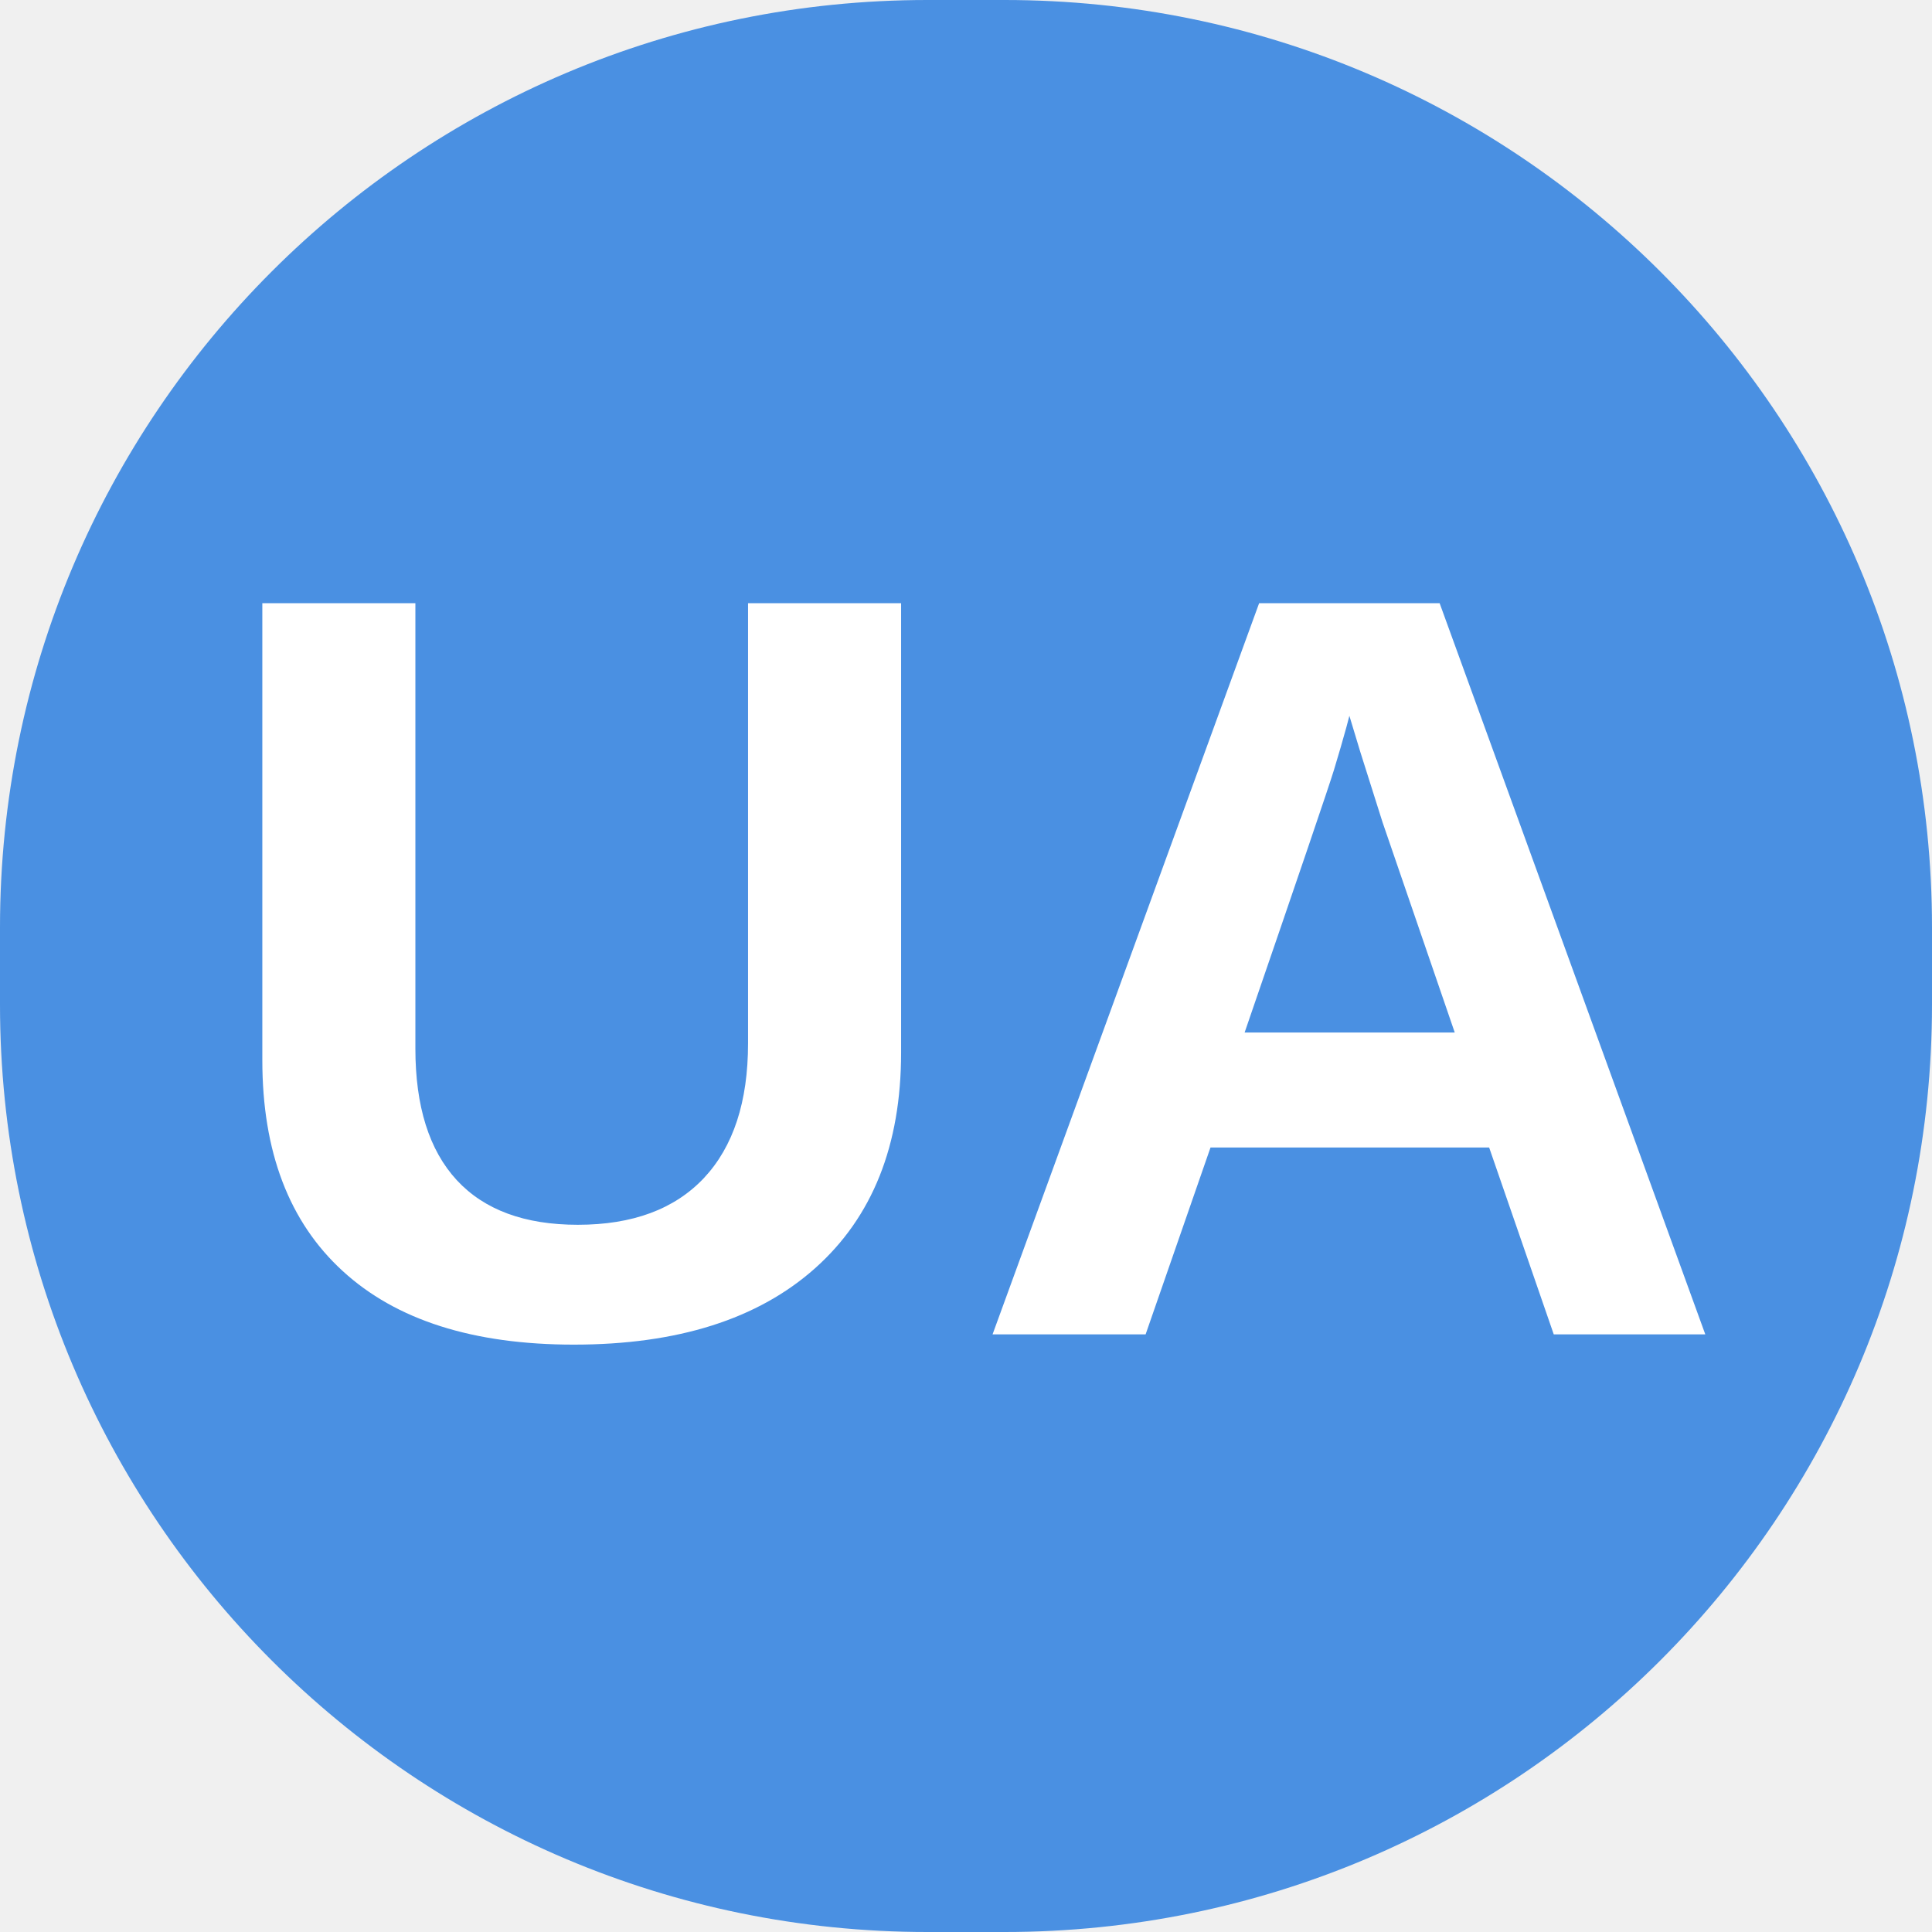
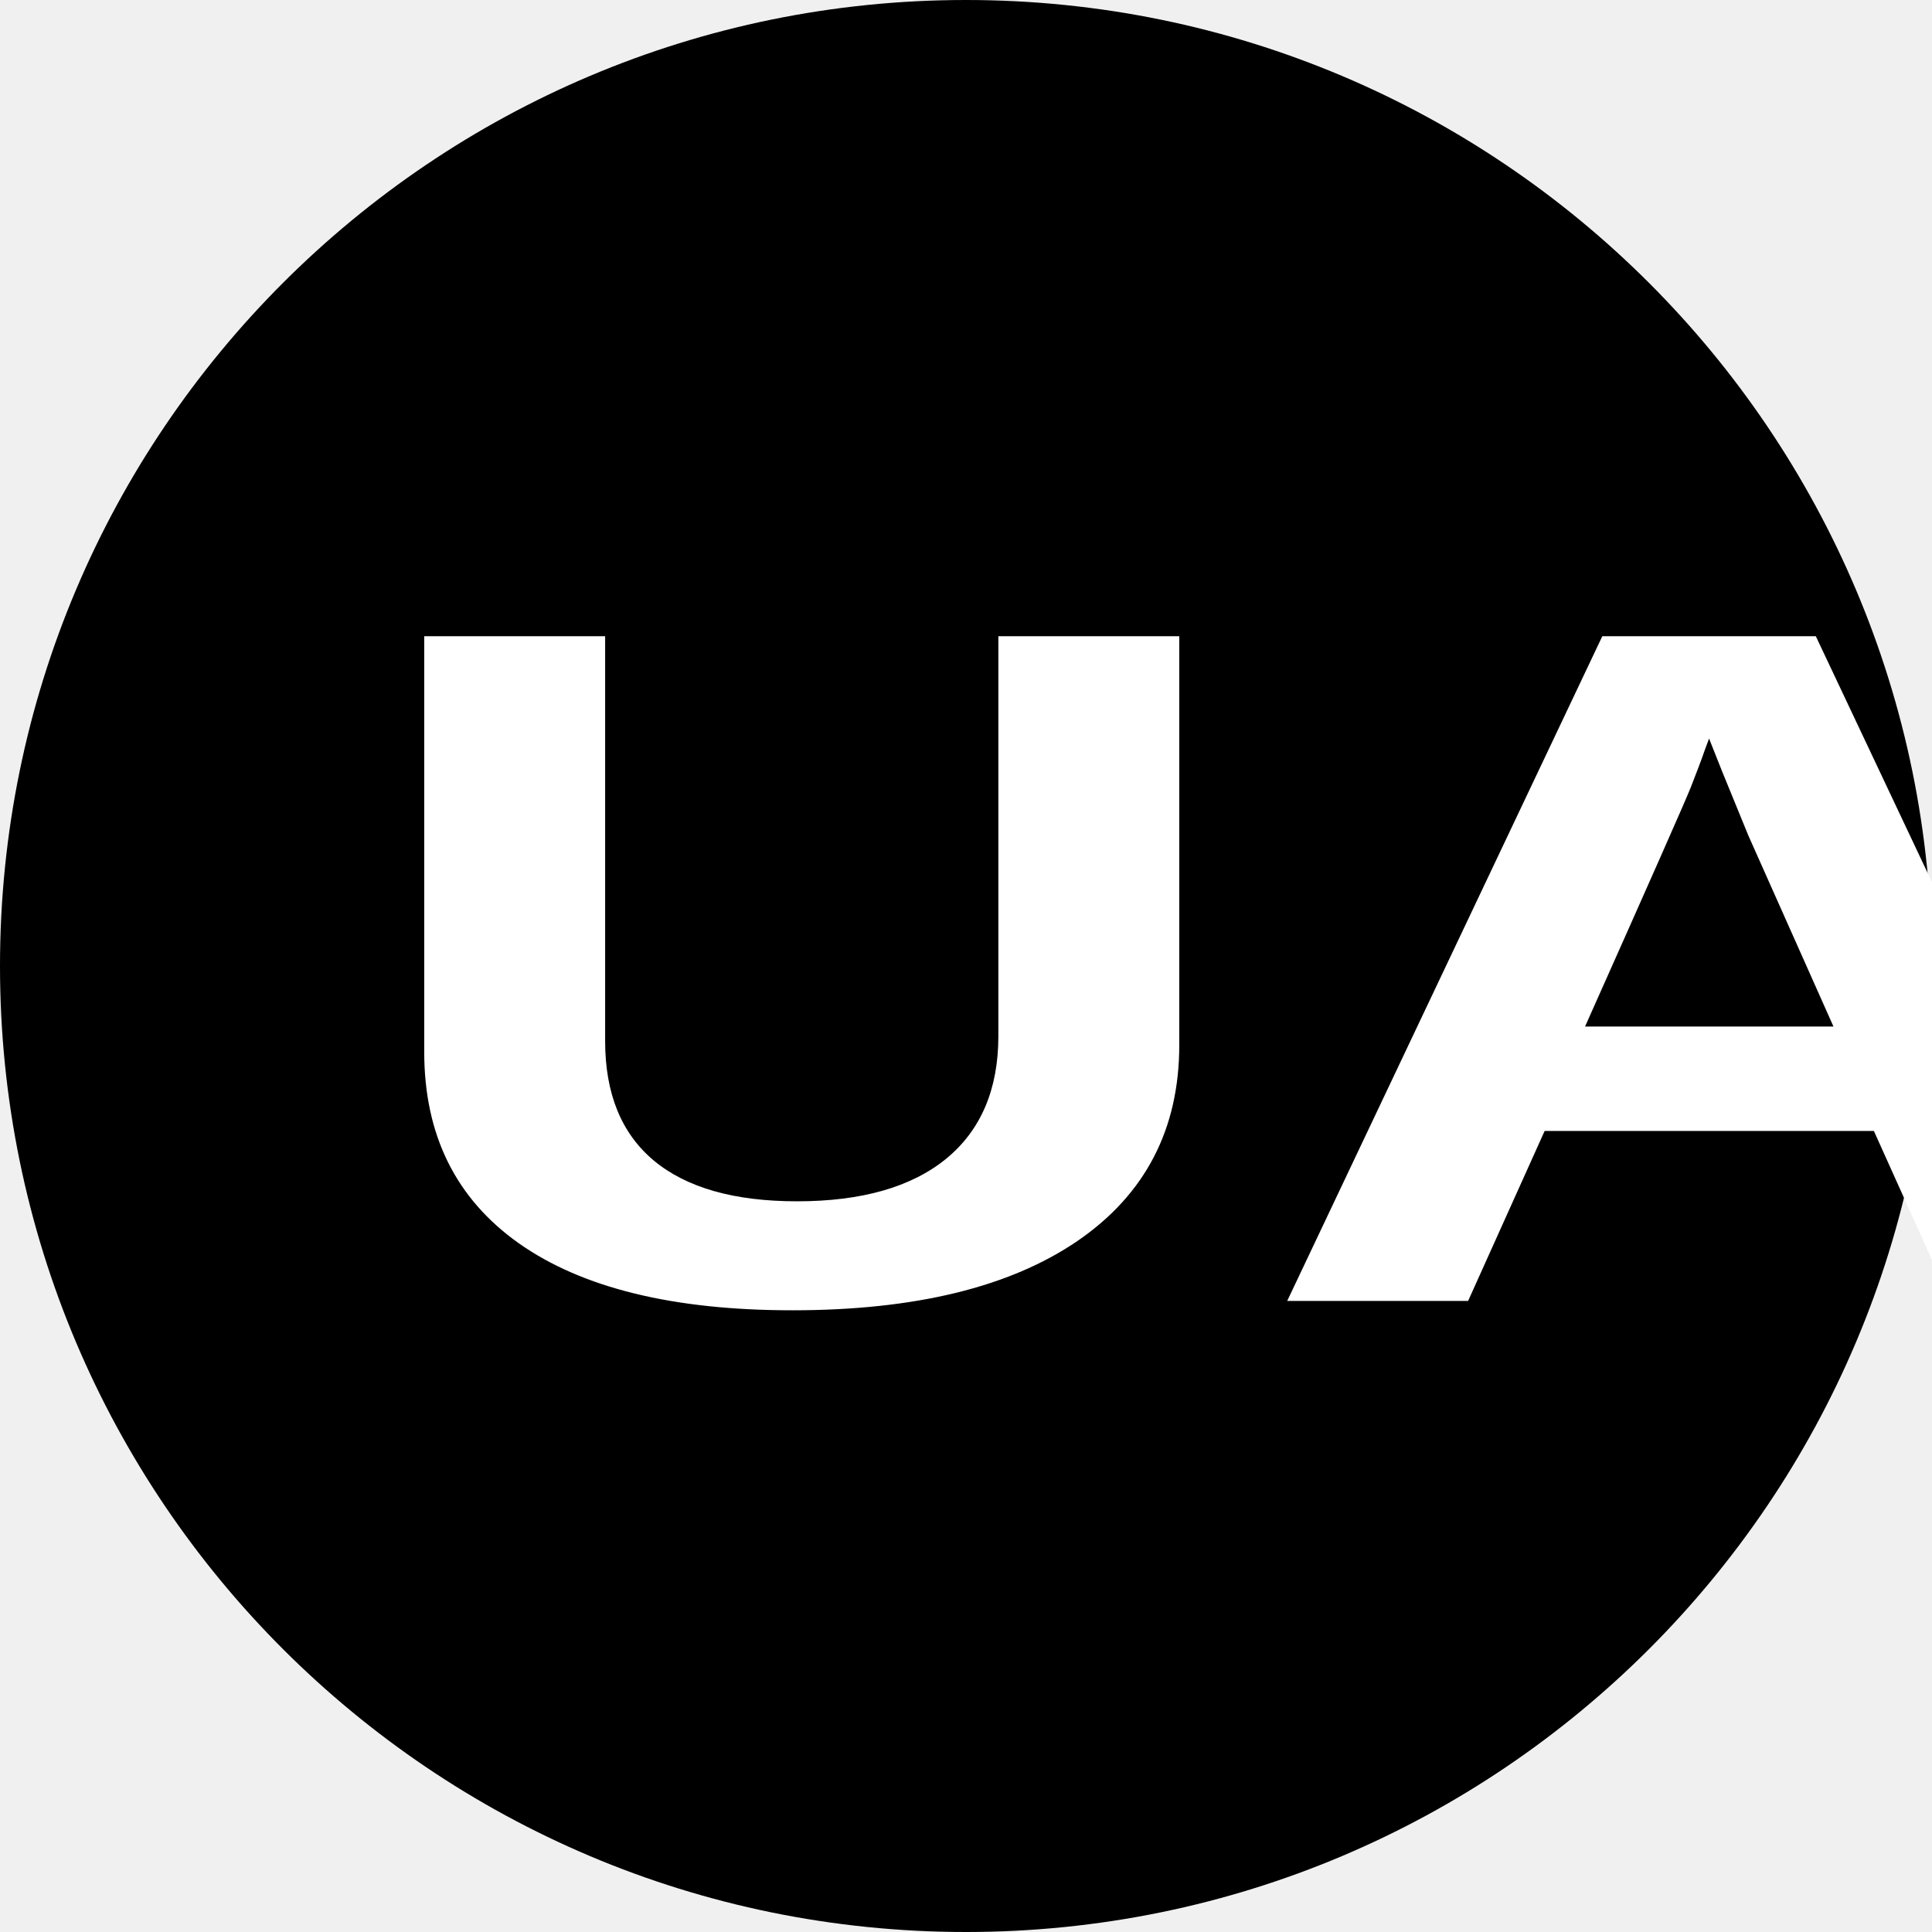
- <svg xmlns="http://www.w3.org/2000/svg" viewBox="0 0 100 100" fill="none">
-   <rect width="100" height="100" rx="48" fill="#4A90E2" />
-   <text x="50%" y="50%" text-anchor="middle" dominant-baseline="central" font-family="Arial, sans-serif" font-size="55" fill="#FFFFFF" font-weight="bold">UA</text>
+ <svg xmlns="http://www.w3.org/2000/svg" viewBox="0 0 100 100" fill="none" class="text-zinc-700">
+   <rect width="100" height="100" rx="50" fill="currentColor" />
+   <text x="50%" y="50%" text-anchor="middle" dominant-baseline="central" font-family="Arial, sans-serif" font-size="50" fill="#FFFFFF" font-weight="bold" style="transform: scale(1.3, 1); transform-origin: center;">
+         UA
+     </text>
</svg>
